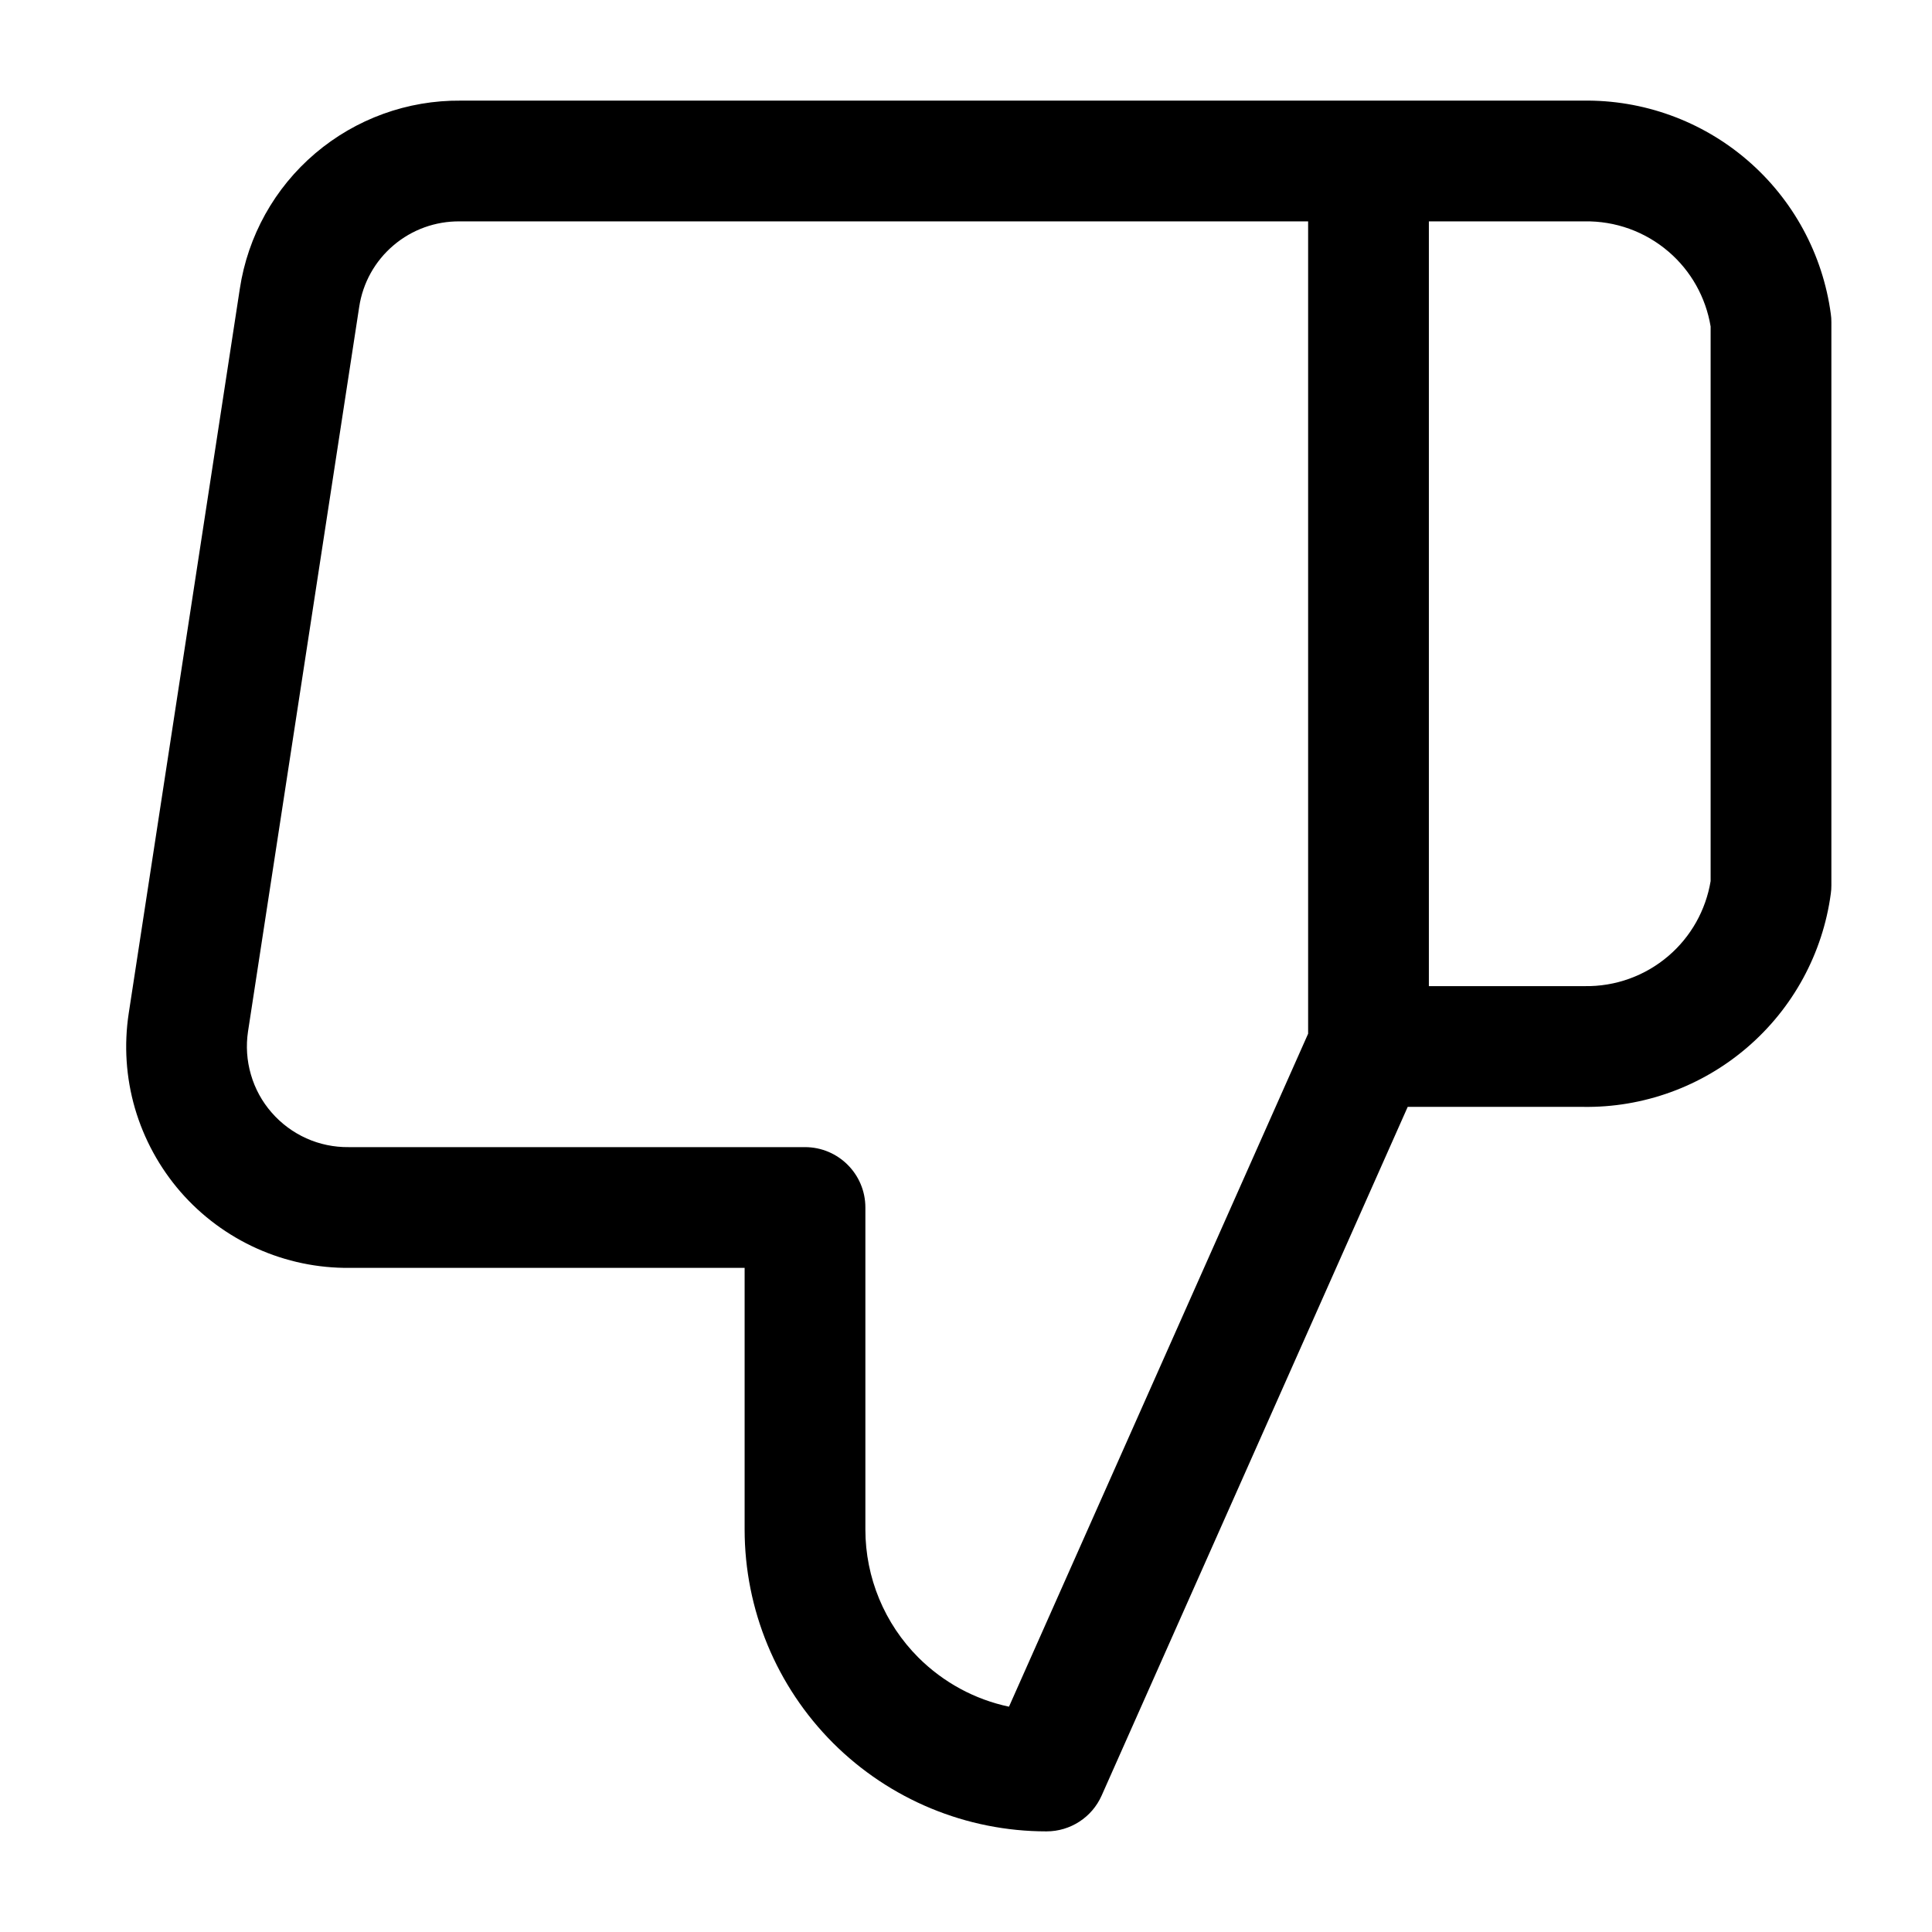
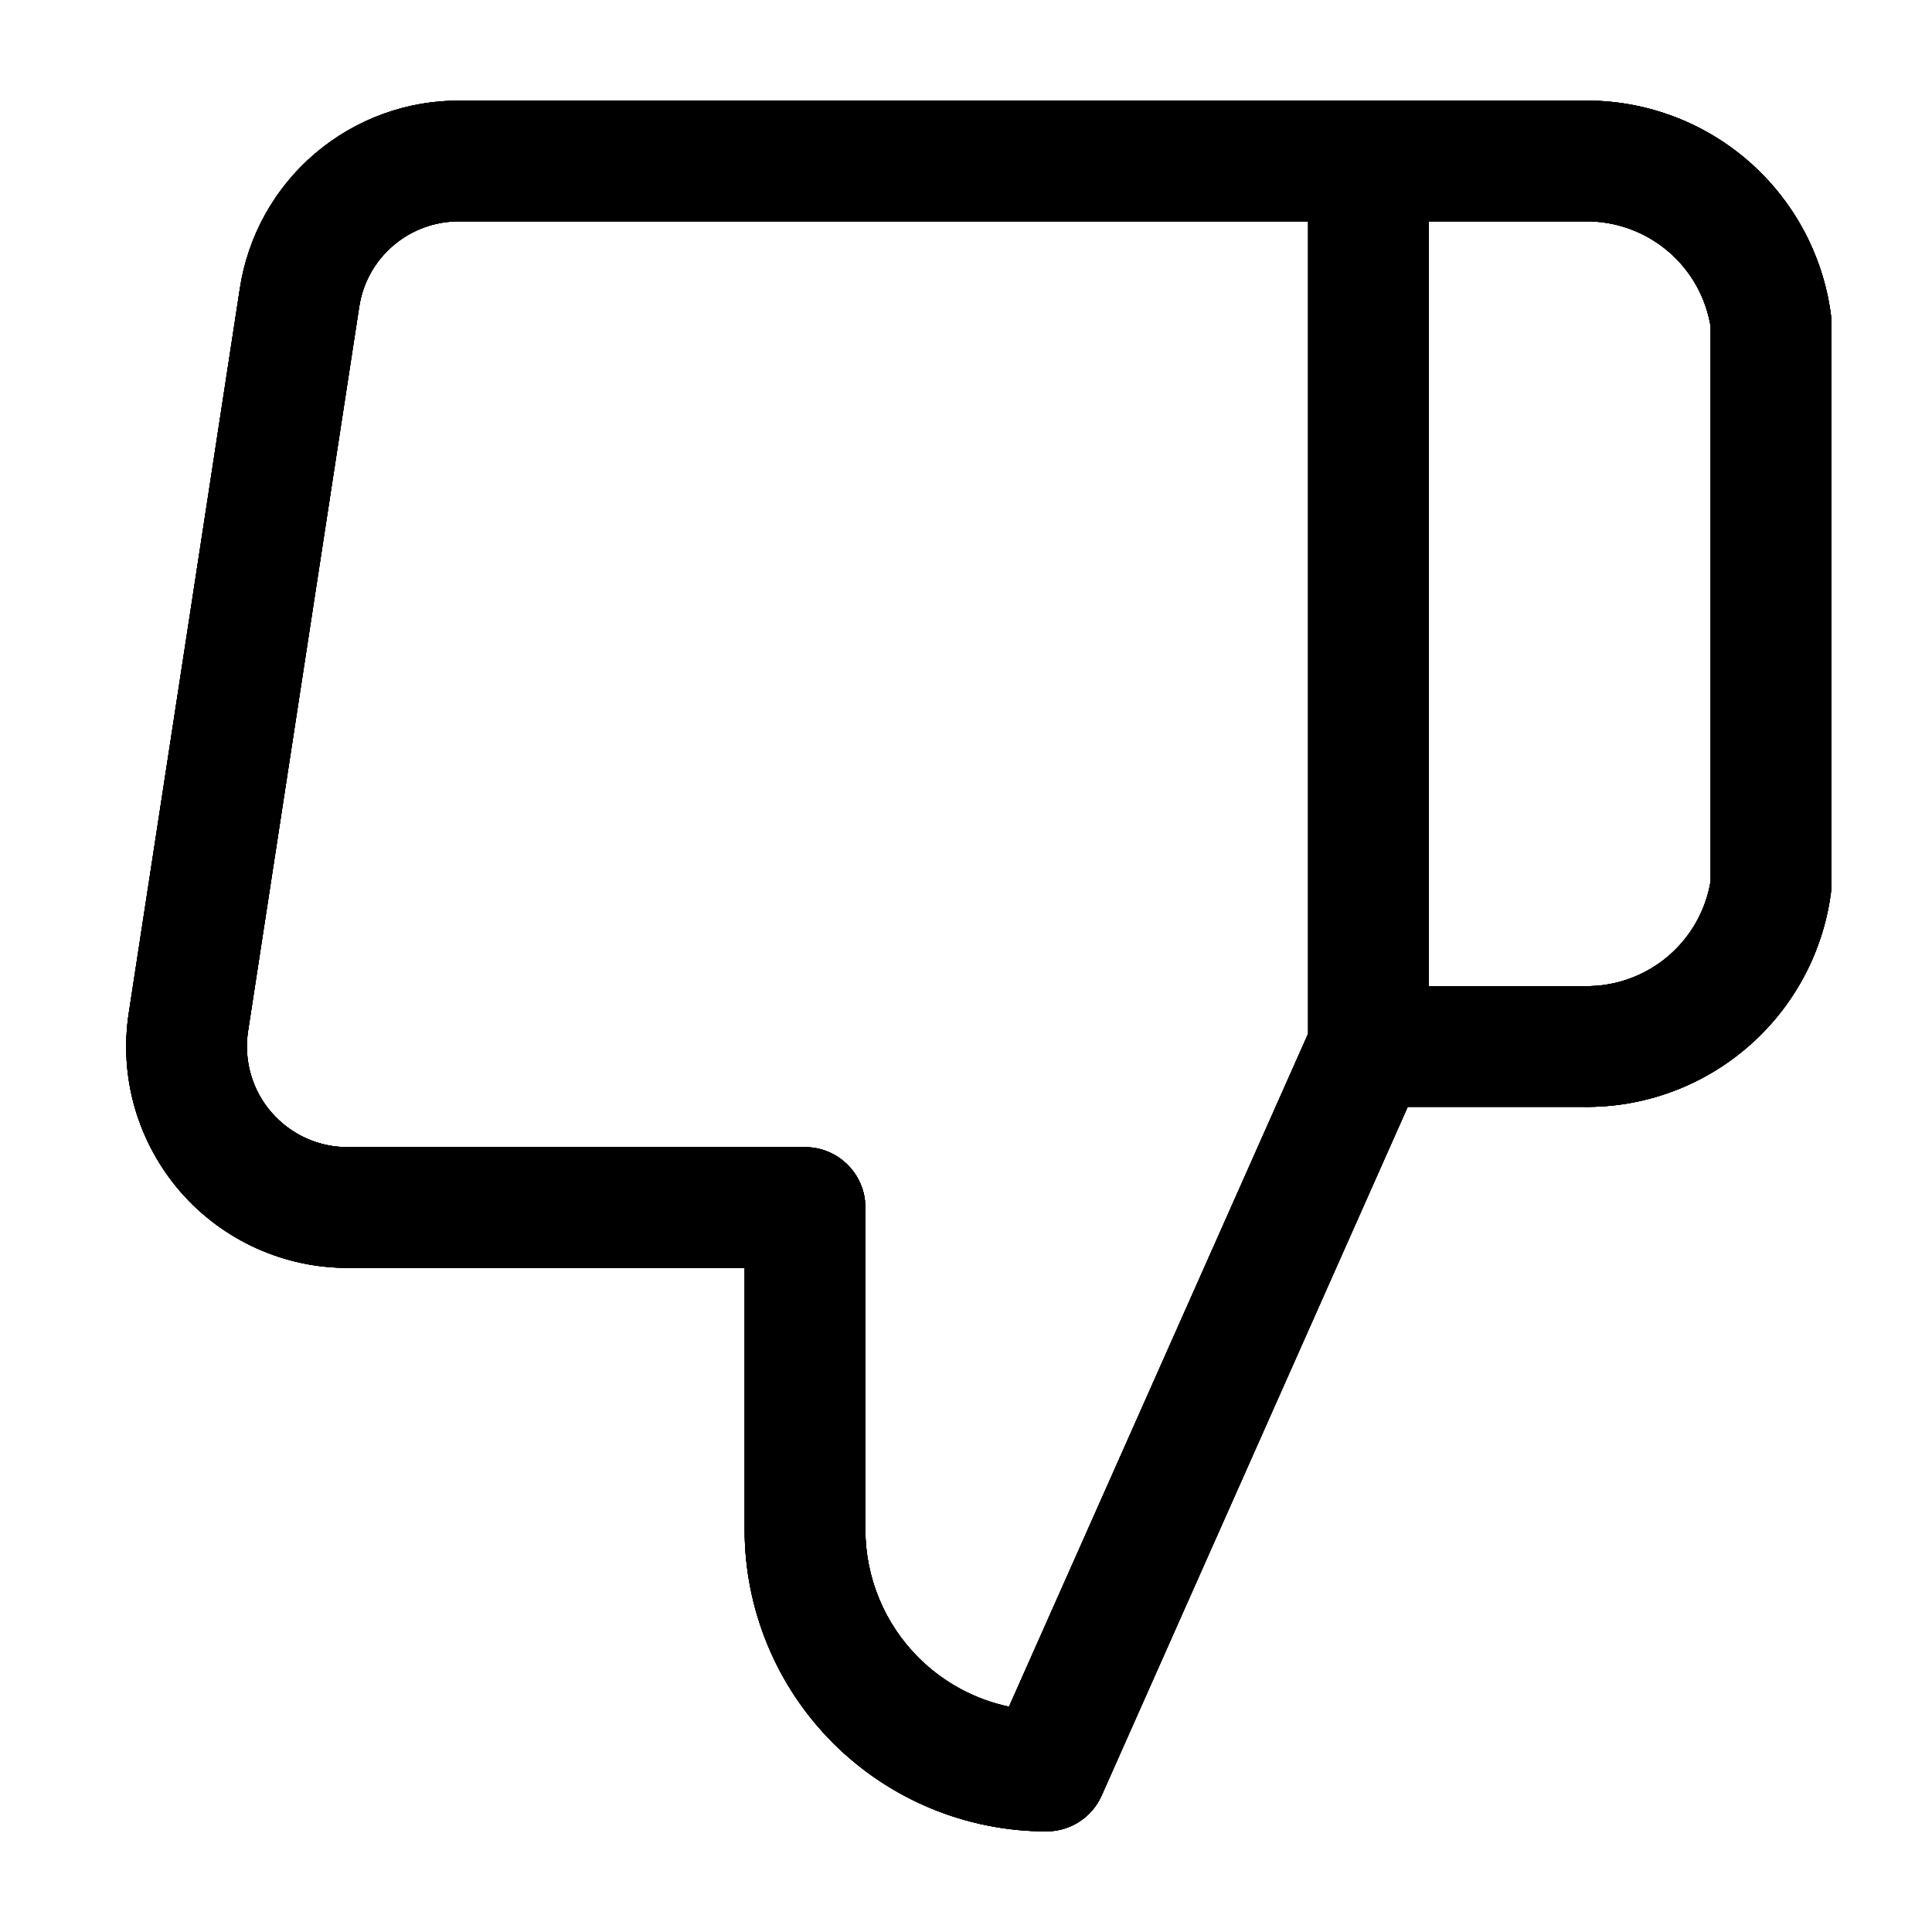
<svg xmlns="http://www.w3.org/2000/svg" width="24" height="24" viewBox="0 0 24 24" fill="none">
  <path fill-rule="evenodd" clip-rule="evenodd" d="M20.727 3.126C20.437 2.877 20.066 2.743 19.683 2.75L19.67 2.75L17.75 2.75V12.25H19.683C20.066 12.257 20.437 12.123 20.727 11.874C21.006 11.635 21.19 11.306 21.25 10.945V4.056C21.19 3.694 21.006 3.365 20.727 3.126ZM16.25 12.841L12.534 21.201C12.111 21.112 11.72 20.901 11.409 20.591C10.987 20.169 10.75 19.597 10.75 19V15C10.75 14.586 10.414 14.25 10 14.25H4.34L4.332 14.25C4.15 14.252 3.971 14.215 3.806 14.141C3.64 14.066 3.493 13.957 3.374 13.82C3.255 13.684 3.167 13.523 3.117 13.349C3.066 13.175 3.054 12.992 3.081 12.813C3.081 12.813 3.081 12.813 3.081 12.813L4.462 3.813C4.507 3.514 4.658 3.243 4.888 3.048C5.118 2.852 5.41 2.747 5.712 2.75L16.25 2.75V12.841ZM19.664 1.25C20.411 1.239 21.137 1.501 21.704 1.988C22.273 2.476 22.643 3.157 22.743 3.9C22.748 3.933 22.75 3.966 22.75 4V11C22.75 11.034 22.748 11.067 22.743 11.101C22.643 11.844 22.273 12.524 21.704 13.012C21.137 13.499 20.411 13.762 19.664 13.75H17.487L13.685 22.305C13.565 22.576 13.296 22.75 13 22.75C12.005 22.75 11.052 22.355 10.348 21.652C9.645 20.948 9.25 19.995 9.25 19V15.75H4.344C3.947 15.754 3.554 15.672 3.191 15.509C2.828 15.346 2.504 15.106 2.242 14.805C1.981 14.504 1.788 14.15 1.676 13.767C1.565 13.384 1.539 12.982 1.599 12.588L2.979 3.588C2.978 3.588 2.979 3.587 2.979 3.588C3.078 2.932 3.411 2.334 3.916 1.905C4.421 1.476 5.062 1.244 5.724 1.25H19.664Z" fill="currentColor" />
+   <path fill-rule="evenodd" clip-rule="evenodd" d="M20.727 3.126C20.437 2.877 20.066 2.743 19.683 2.75L19.67 2.75L17.75 2.75V12.25H19.683C20.066 12.257 20.437 12.123 20.727 11.874C21.006 11.635 21.19 11.306 21.25 10.945V4.056C21.19 3.694 21.006 3.365 20.727 3.126ZM16.25 12.841L12.534 21.201C12.111 21.112 11.72 20.901 11.409 20.591C10.987 20.169 10.75 19.597 10.75 19V15C10.75 14.586 10.414 14.25 10 14.25H4.34L4.332 14.25C4.15 14.252 3.971 14.215 3.806 14.141C3.64 14.066 3.493 13.957 3.374 13.82C3.255 13.684 3.167 13.523 3.117 13.349C3.066 13.175 3.054 12.992 3.081 12.813C3.081 12.813 3.081 12.813 3.081 12.813L4.462 3.813C4.507 3.514 4.658 3.243 4.888 3.048C5.118 2.852 5.41 2.747 5.712 2.75L16.25 2.75V12.841ZM19.664 1.25C20.411 1.239 21.137 1.501 21.704 1.988C22.273 2.476 22.643 3.157 22.743 3.9C22.748 3.933 22.75 3.966 22.75 4V11C22.75 11.034 22.748 11.067 22.743 11.101C22.643 11.844 22.273 12.524 21.704 13.012C21.137 13.499 20.411 13.762 19.664 13.75H17.487L13.685 22.305C13.565 22.576 13.296 22.75 13 22.75C12.005 22.75 11.052 22.355 10.348 21.652C9.645 20.948 9.25 19.995 9.25 19V15.75H4.344C3.947 15.754 3.554 15.672 3.191 15.509C2.828 15.346 2.504 15.106 2.242 14.805C1.981 14.504 1.788 14.15 1.676 13.767C1.565 13.384 1.539 12.982 1.599 12.588L2.979 3.588C2.978 3.588 2.979 3.587 2.979 3.588C3.078 2.932 3.411 2.334 3.916 1.905C4.421 1.476 5.062 1.244 5.724 1.25H19.664Z" fill="currentColor" />
+   <path fill-rule="evenodd" clip-rule="evenodd" d="M20.727 3.126C20.437 2.877 20.066 2.743 19.683 2.75L19.67 2.75L17.75 2.75V12.25H19.683C20.066 12.257 20.437 12.123 20.727 11.874C21.006 11.635 21.19 11.306 21.25 10.945V4.056C21.19 3.694 21.006 3.365 20.727 3.126ZM16.25 12.841L12.534 21.201C12.111 21.112 11.72 20.901 11.409 20.591C10.987 20.169 10.75 19.597 10.75 19V15C10.75 14.586 10.414 14.25 10 14.25H4.34L4.332 14.25C4.15 14.252 3.971 14.215 3.806 14.141C3.64 14.066 3.493 13.957 3.374 13.82C3.255 13.684 3.167 13.523 3.117 13.349C3.066 13.175 3.054 12.992 3.081 12.813C3.081 12.813 3.081 12.813 3.081 12.813L4.462 3.813C4.507 3.514 4.658 3.243 4.888 3.048C5.118 2.852 5.41 2.747 5.712 2.75L16.25 2.75V12.841ZM19.664 1.25C20.411 1.239 21.137 1.501 21.704 1.988C22.273 2.476 22.643 3.157 22.743 3.9C22.748 3.933 22.75 3.966 22.75 4V11C22.75 11.034 22.748 11.067 22.743 11.101C22.643 11.844 22.273 12.524 21.704 13.012C21.137 13.499 20.411 13.762 19.664 13.75H17.487L13.685 22.305C13.565 22.576 13.296 22.75 13 22.75C12.005 22.75 11.052 22.355 10.348 21.652C9.645 20.948 9.25 19.995 9.25 19V15.75H4.344C3.947 15.754 3.554 15.672 3.191 15.509C2.828 15.346 2.504 15.106 2.242 14.805C1.981 14.504 1.788 14.15 1.676 13.767C1.565 13.384 1.539 12.982 1.599 12.588L2.979 3.588C2.978 3.588 2.979 3.587 2.979 3.588C3.078 2.932 3.411 2.334 3.916 1.905C4.421 1.476 5.062 1.244 5.724 1.25H19.664Z" fill="currentColor" />
+   <path fill-rule="evenodd" clip-rule="evenodd" d="M20.727 3.126C20.437 2.877 20.066 2.743 19.683 2.75L19.67 2.75L17.75 2.75V12.25H19.683C20.066 12.257 20.437 12.123 20.727 11.874C21.006 11.635 21.19 11.306 21.25 10.945V4.056C21.19 3.694 21.006 3.365 20.727 3.126ZM16.25 12.841L12.534 21.201C12.111 21.112 11.72 20.901 11.409 20.591C10.987 20.169 10.75 19.597 10.75 19V15C10.75 14.586 10.414 14.25 10 14.25H4.34L4.332 14.25C4.15 14.252 3.971 14.215 3.806 14.141C3.64 14.066 3.493 13.957 3.374 13.82C3.255 13.684 3.167 13.523 3.117 13.349C3.066 13.175 3.054 12.992 3.081 12.813C3.081 12.813 3.081 12.813 3.081 12.813L4.462 3.813C4.507 3.514 4.658 3.243 4.888 3.048C5.118 2.852 5.41 2.747 5.712 2.75L16.25 2.75V12.841ZM19.664 1.25C20.411 1.239 21.137 1.501 21.704 1.988C22.273 2.476 22.643 3.157 22.743 3.9C22.748 3.933 22.75 3.966 22.75 4V11C22.75 11.034 22.748 11.067 22.743 11.101C22.643 11.844 22.273 12.524 21.704 13.012C21.137 13.499 20.411 13.762 19.664 13.75H17.487L13.685 22.305C13.565 22.576 13.296 22.75 13 22.75C12.005 22.75 11.052 22.355 10.348 21.652C9.645 20.948 9.25 19.995 9.25 19V15.75H4.344C3.947 15.754 3.554 15.672 3.191 15.509C2.828 15.346 2.504 15.106 2.242 14.805C1.981 14.504 1.788 14.15 1.676 13.767C1.565 13.384 1.539 12.982 1.599 12.588L2.979 3.588C2.978 3.588 2.979 3.587 2.979 3.588C3.078 2.932 3.411 2.334 3.916 1.905C4.421 1.476 5.062 1.244 5.724 1.25H19.664Z" fill="currentColor" />
</svg>
